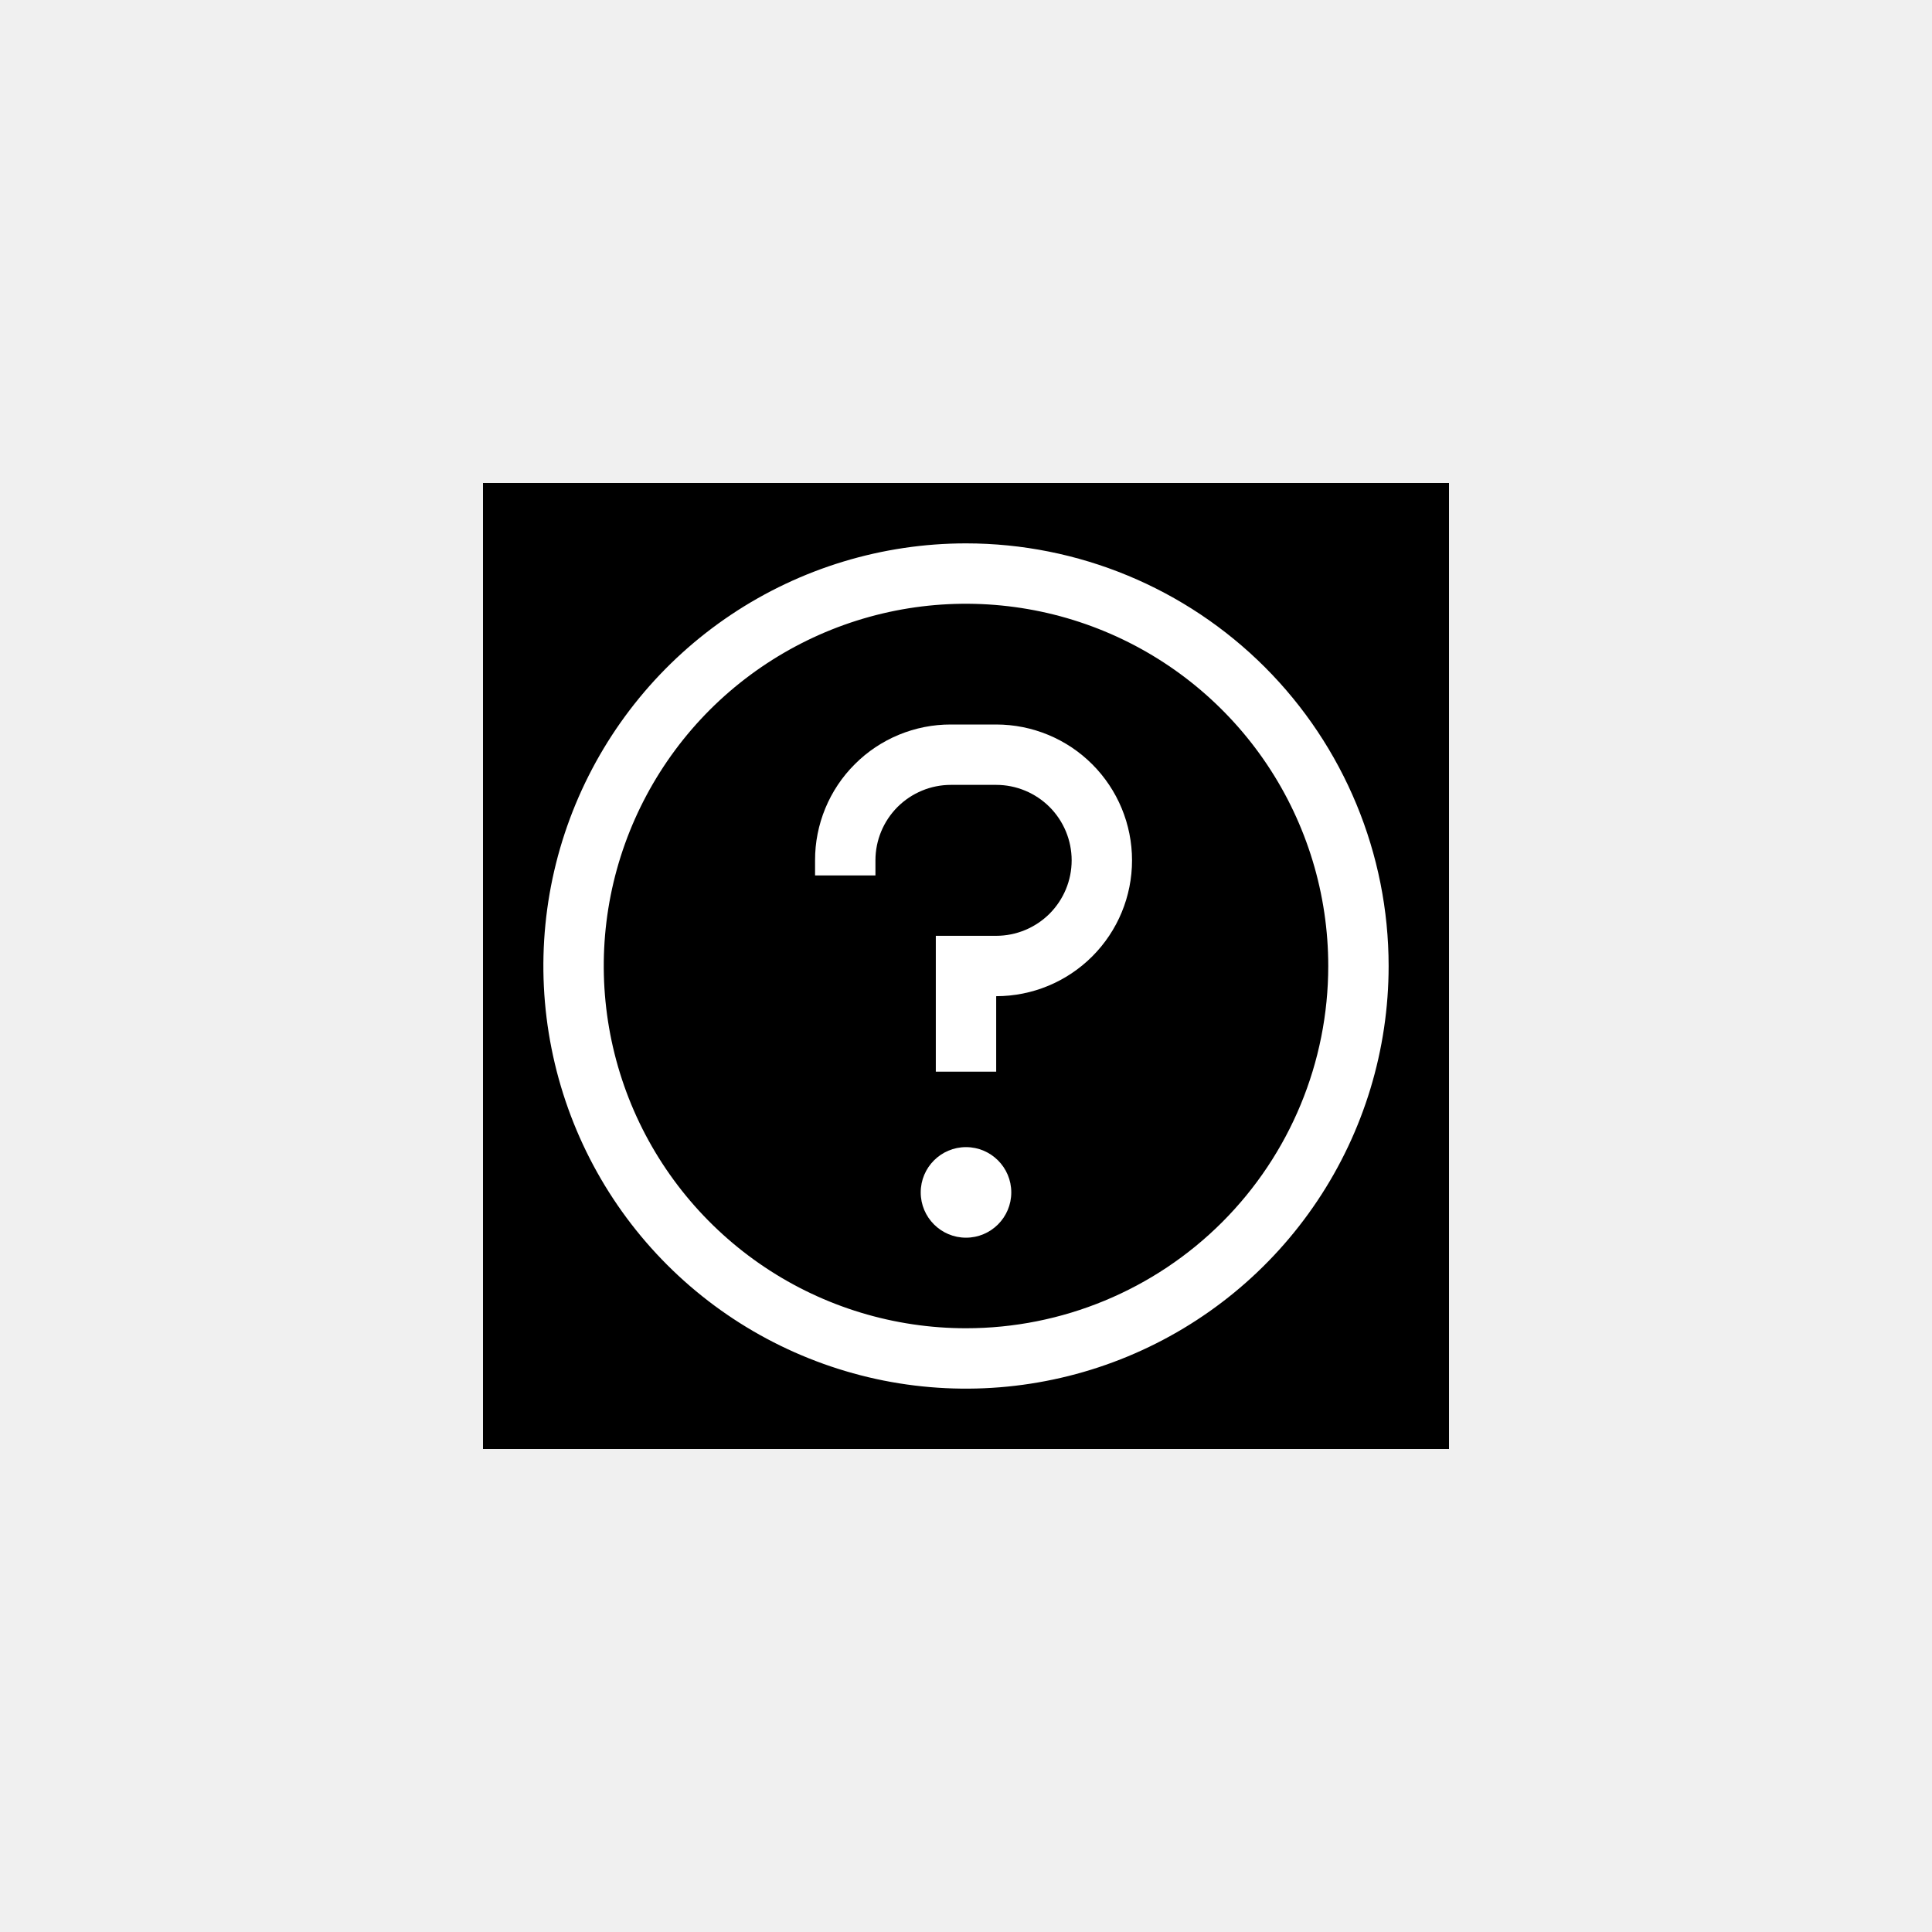
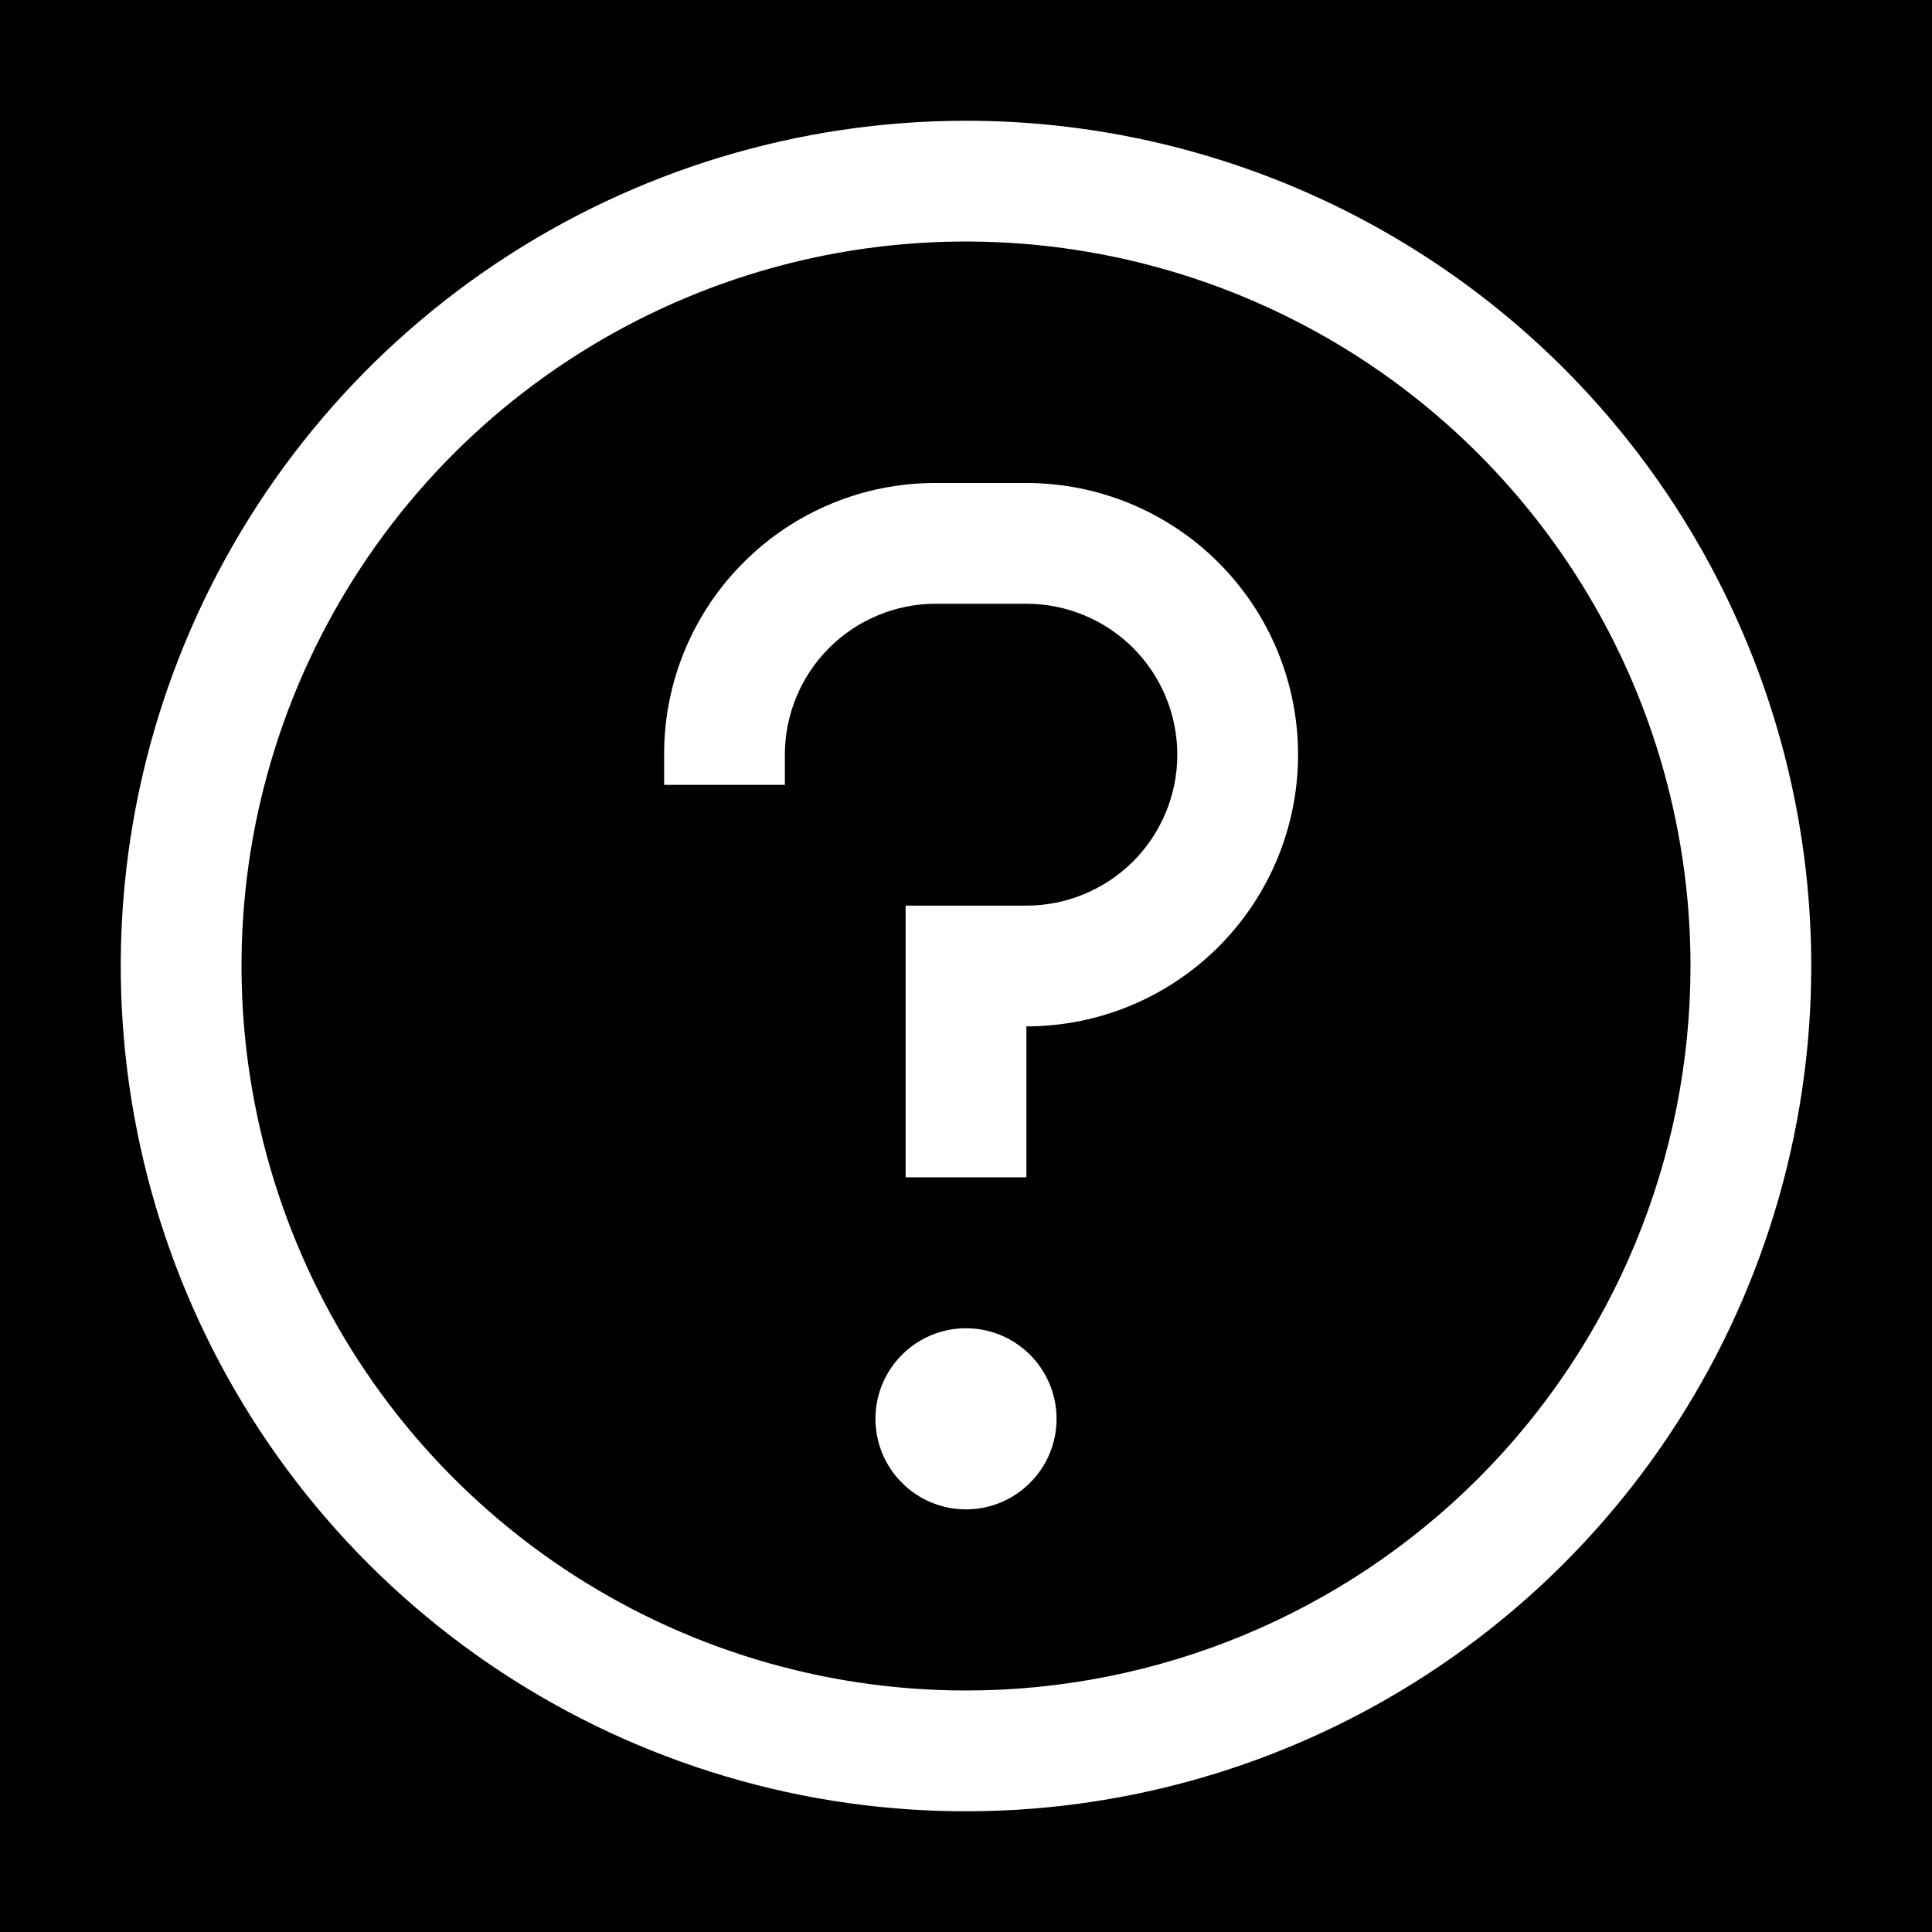
- <svg xmlns="http://www.w3.org/2000/svg" width="32" height="32" viewBox="0 0 32 32" fill="none">
-   <rect width="16" height="16" transform="translate(8 8)" fill="black" style="mix-blend-mode:multiply" />
-   <path d="M16 9C14.616 9 13.262 9.411 12.111 10.18C10.96 10.949 10.063 12.042 9.533 13.321C9.003 14.6 8.864 16.008 9.135 17.366C9.405 18.724 10.071 19.971 11.05 20.95C12.029 21.929 13.277 22.595 14.634 22.866C15.992 23.136 17.4 22.997 18.679 22.467C19.958 21.937 21.051 21.04 21.82 19.889C22.59 18.738 23 17.384 23 16C23 14.143 22.262 12.363 20.95 11.05C19.637 9.738 17.857 9 16 9ZM16 22C14.813 22 13.653 21.648 12.667 20.989C11.68 20.329 10.911 19.392 10.457 18.296C10.003 17.2 9.884 15.993 10.115 14.829C10.347 13.666 10.918 12.597 11.757 11.757C12.597 10.918 13.666 10.347 14.829 10.115C15.993 9.884 17.2 10.003 18.296 10.457C19.392 10.911 20.329 11.68 20.989 12.667C21.648 13.653 22 14.813 22 16C22 17.591 21.368 19.117 20.243 20.243C19.117 21.368 17.591 22 16 22Z" fill="white" />
-   <path d="M16 20.5C16.414 20.5 16.75 20.164 16.75 19.75C16.75 19.336 16.414 19 16 19C15.586 19 15.25 19.336 15.25 19.75C15.25 20.164 15.586 20.5 16 20.5Z" fill="white" />
-   <path d="M16.5 12H15.75C15.454 11.999 15.162 12.057 14.888 12.17C14.615 12.283 14.367 12.448 14.158 12.658C13.948 12.867 13.783 13.115 13.67 13.388C13.557 13.662 13.499 13.954 13.5 14.25V14.5H14.5V14.25C14.5 13.918 14.632 13.601 14.866 13.366C15.101 13.132 15.418 13 15.75 13H16.5C16.831 13 17.149 13.132 17.384 13.366C17.618 13.601 17.75 13.918 17.75 14.25C17.75 14.582 17.618 14.899 17.384 15.134C17.149 15.368 16.831 15.5 16.5 15.5H15.5V17.75H16.5V16.5C17.097 16.5 17.669 16.263 18.091 15.841C18.513 15.419 18.75 14.847 18.75 14.25C18.75 13.653 18.513 13.081 18.091 12.659C17.669 12.237 17.097 12 16.5 12Z" fill="white" />
+ <svg xmlns="http://www.w3.org/2000/svg" width="16" height="16" viewBox="0 0 16 16" fill="none">
+   <rect width="16" height="16" fill="black" style="mix-blend-mode:multiply" />
+   <path d="M8 1C6.616 1 5.262 1.411 4.111 2.18C2.96 2.949 2.063 4.042 1.533 5.321C1.003 6.6 0.864 8.008 1.135 9.366C1.405 10.723 2.071 11.971 3.05 12.95C4.029 13.929 5.277 14.595 6.634 14.866C7.992 15.136 9.4 14.997 10.679 14.467C11.958 13.937 13.051 13.04 13.82 11.889C14.589 10.738 15 9.384 15 8C15 6.143 14.262 4.363 12.95 3.05C11.637 1.738 9.857 1 8 1ZM8 14C6.813 14 5.653 13.648 4.667 12.989C3.68 12.329 2.911 11.393 2.457 10.296C2.003 9.2 1.884 7.993 2.115 6.829C2.347 5.666 2.918 4.596 3.757 3.757C4.596 2.918 5.666 2.347 6.829 2.115C7.993 1.884 9.2 2.003 10.296 2.457C11.393 2.911 12.329 3.68 12.989 4.667C13.648 5.653 14 6.813 14 8C14 9.591 13.368 11.117 12.243 12.243C11.117 13.368 9.591 14 8 14Z" fill="white" />
+   <path d="M8 12.5C8.414 12.5 8.75 12.164 8.75 11.75C8.75 11.336 8.414 11 8 11C7.586 11 7.25 11.336 7.25 11.75C7.25 12.164 7.586 12.5 8 12.5Z" fill="white" />
+   <path d="M8.5 4H7.75C7.454 3.999 7.161 4.057 6.888 4.17C6.615 4.283 6.367 4.448 6.158 4.658C5.948 4.867 5.783 5.115 5.67 5.388C5.557 5.661 5.499 5.954 5.5 6.25V6.5H6.5V6.25C6.5 5.918 6.632 5.601 6.866 5.366C7.101 5.132 7.418 5 7.75 5H8.5C8.832 5 9.149 5.132 9.384 5.366C9.618 5.601 9.75 5.918 9.75 6.25C9.75 6.582 9.618 6.899 9.384 7.134C9.149 7.368 8.832 7.5 8.5 7.5H7.5V9.75H8.5V8.5C9.097 8.5 9.669 8.263 10.091 7.841C10.513 7.419 10.75 6.847 10.75 6.25C10.75 5.653 10.513 5.081 10.091 4.659C9.669 4.237 9.097 4 8.5 4Z" fill="white" />
</svg>
